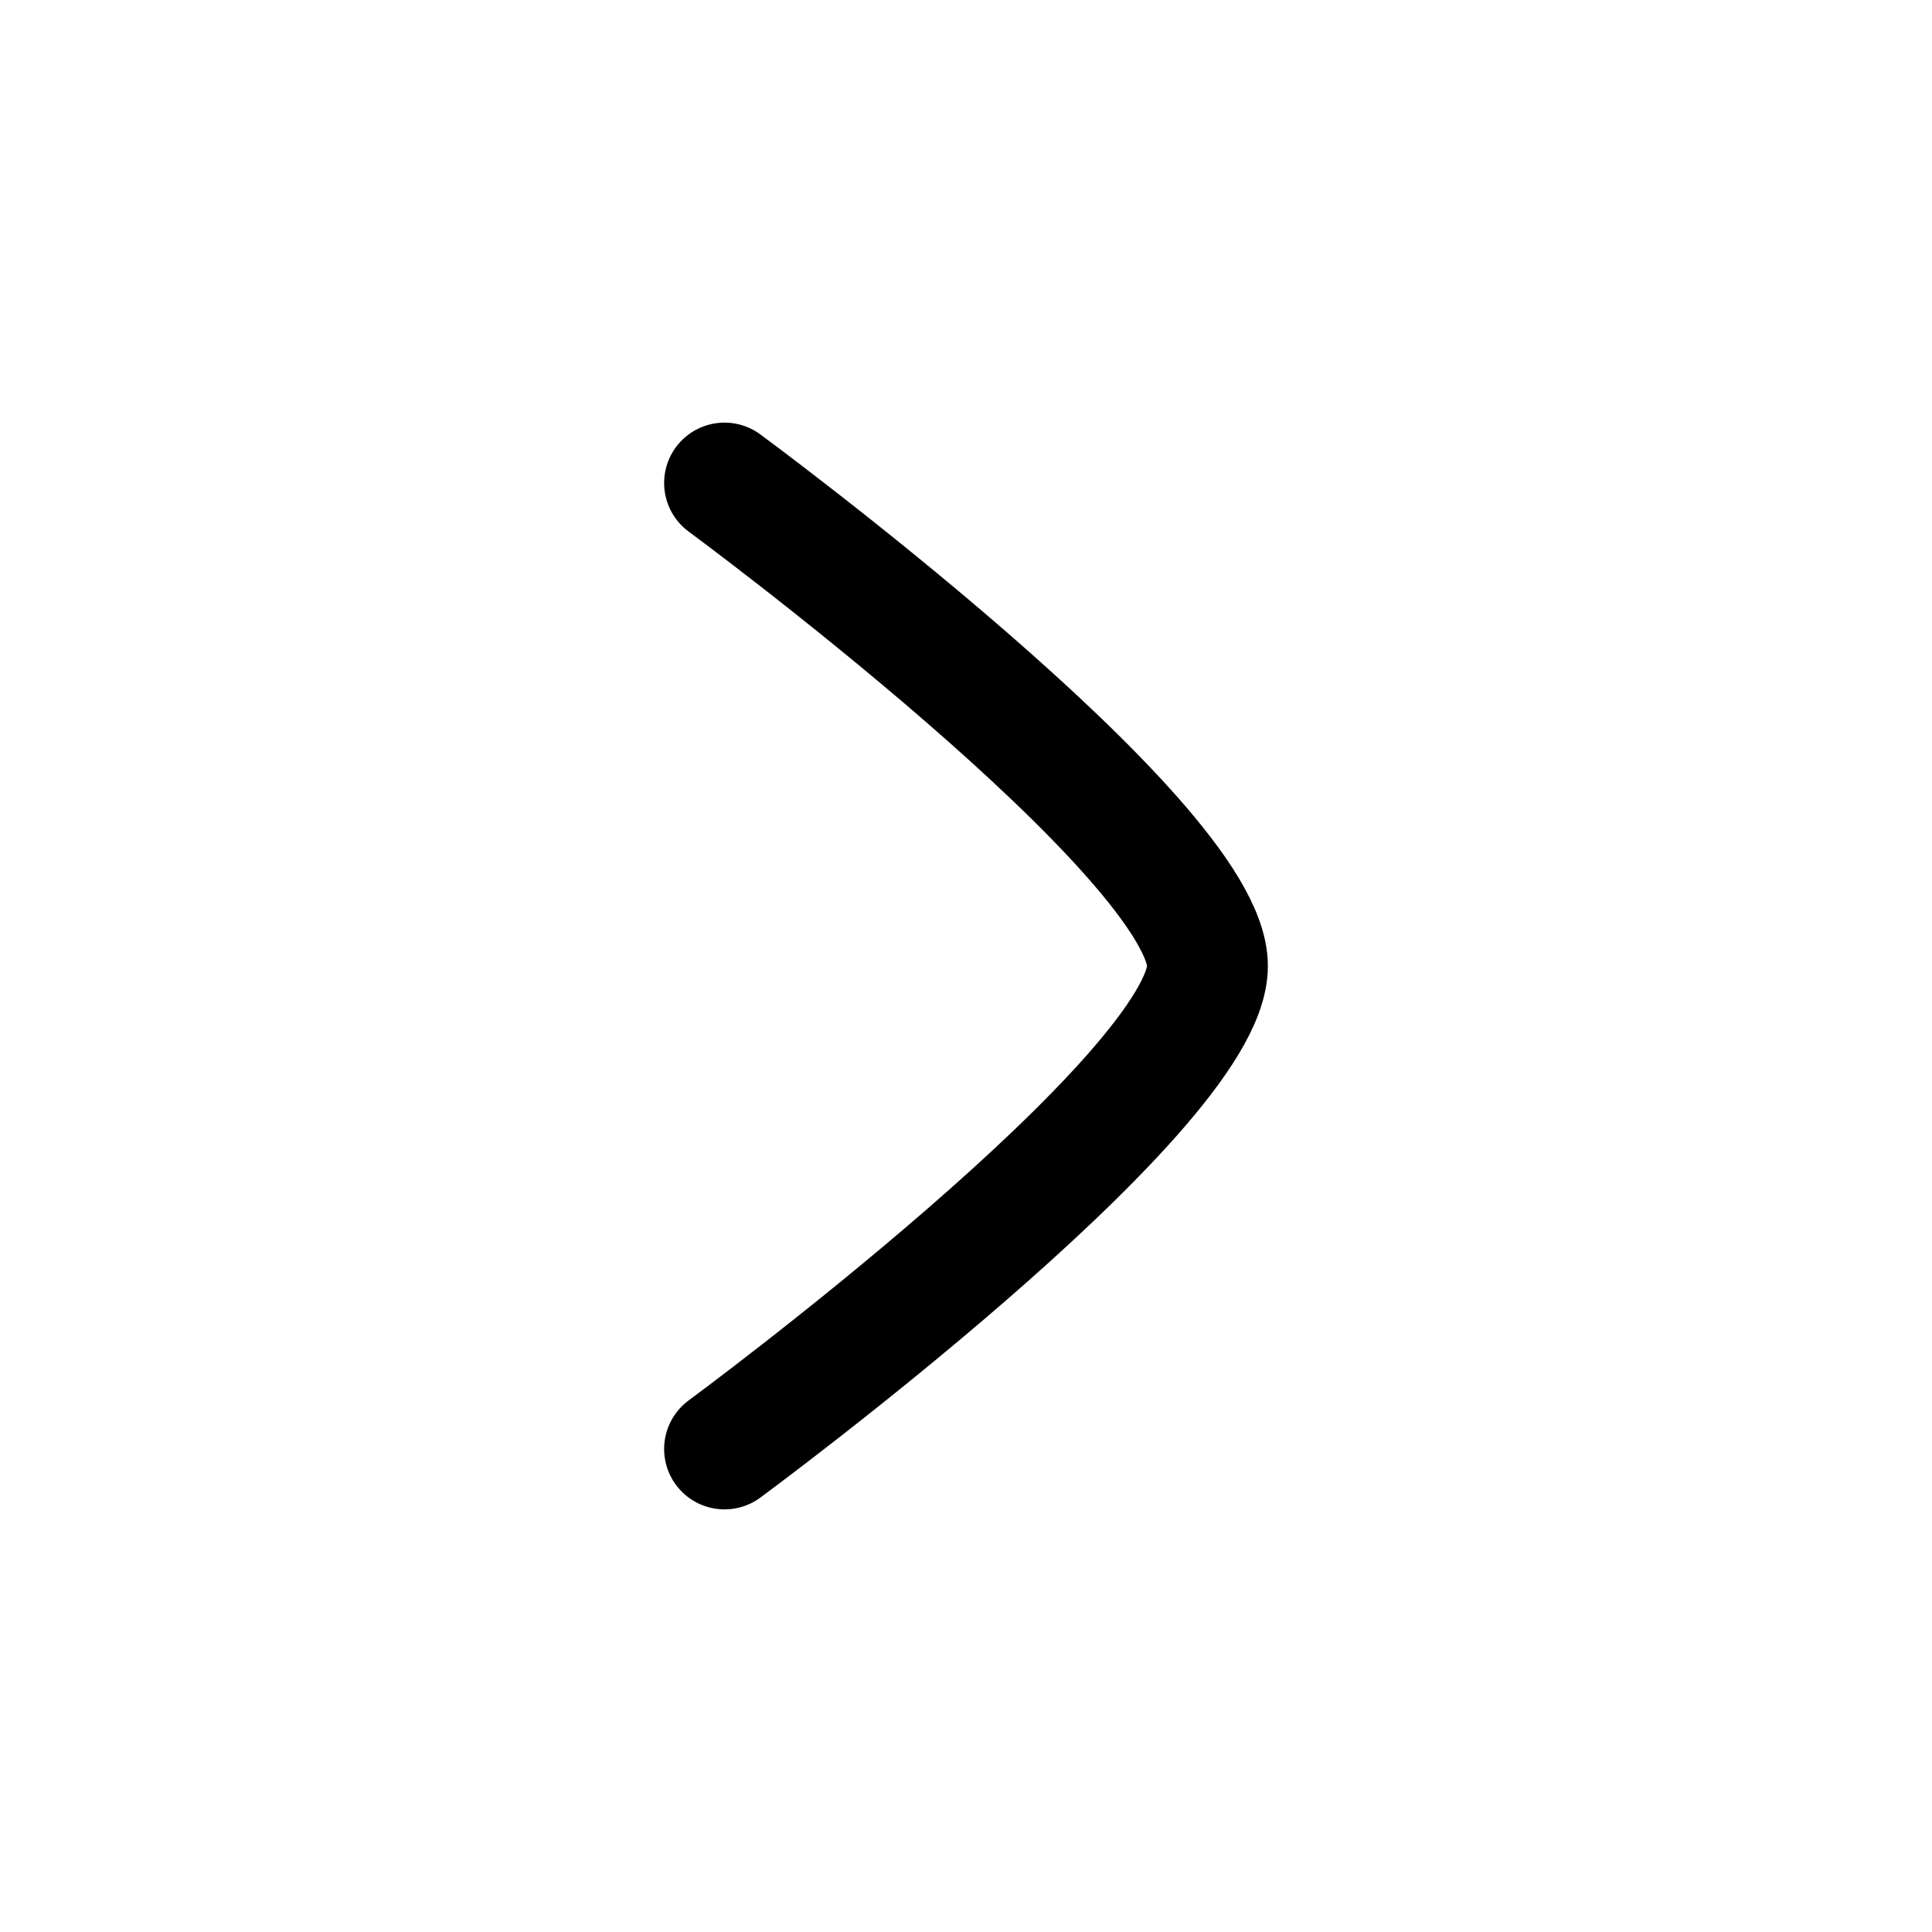
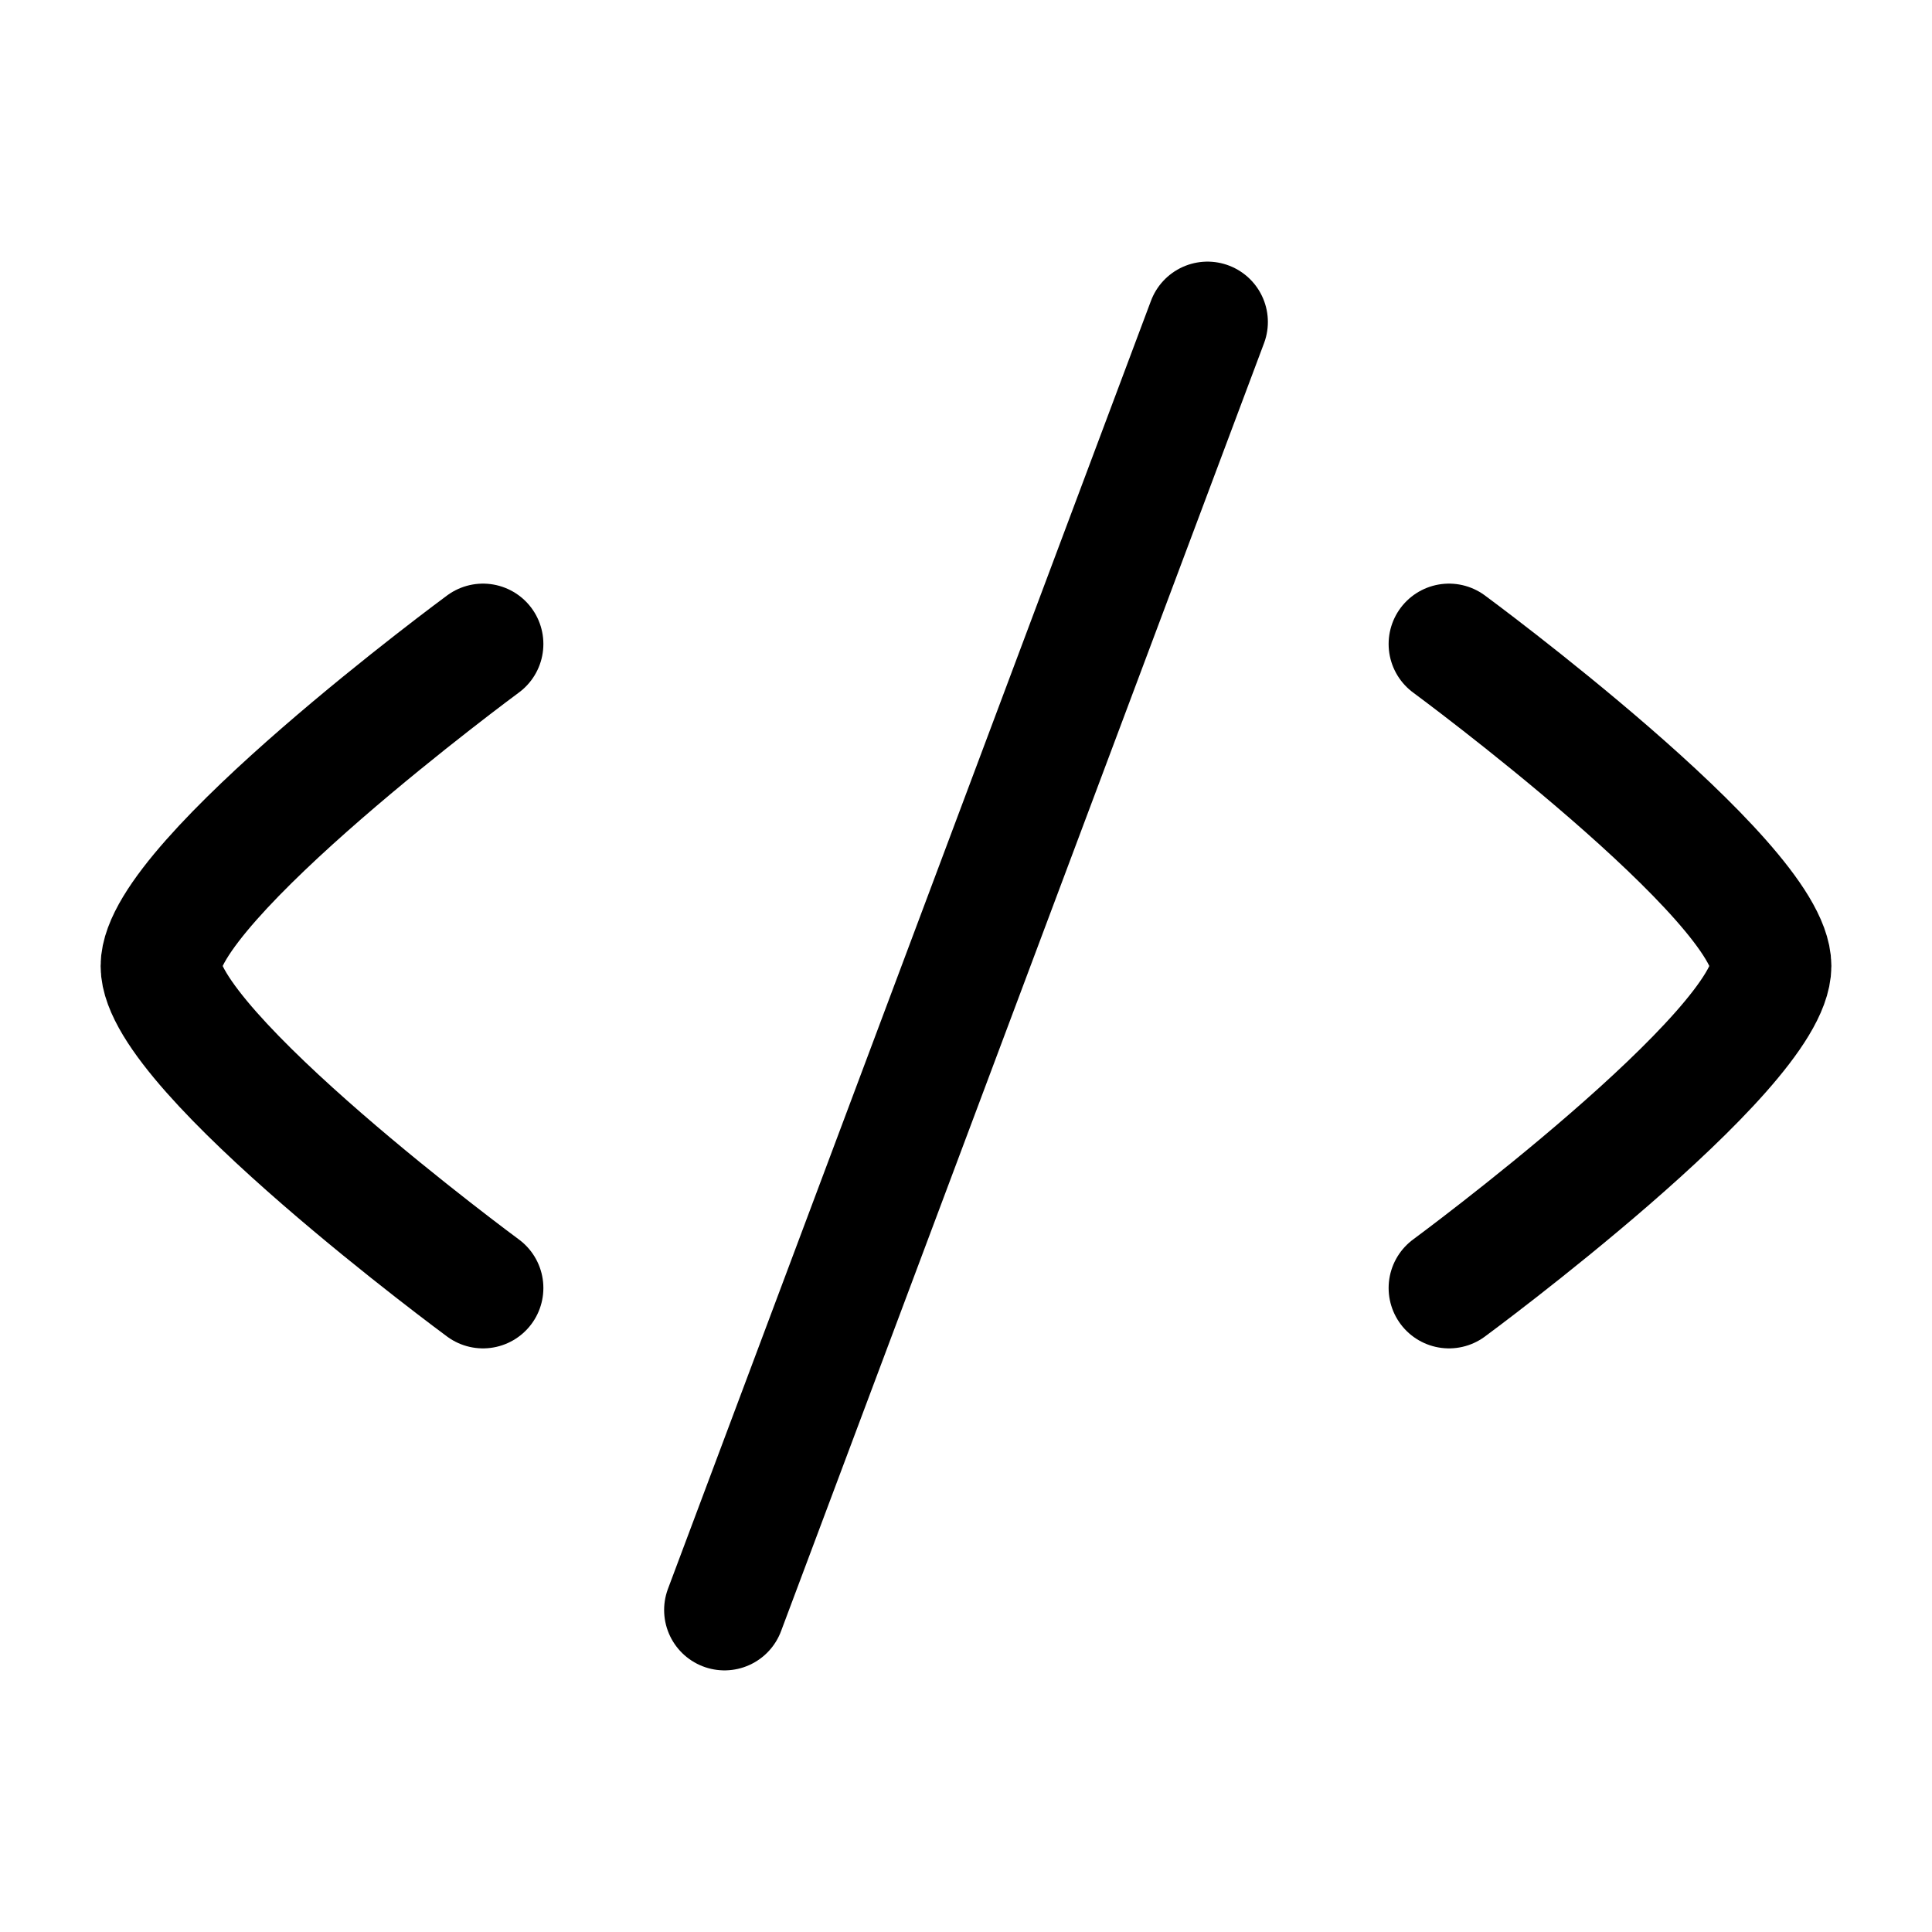
<svg xmlns="http://www.w3.org/2000/svg" viewBox="0 0 24 24" width="24" height="24" color="currentColor" fill="none" stroke="currentColor" stroke-width="1.5" stroke-linecap="round" stroke-linejoin="round">
-   <path d="M9 6C9 6 15 10.419 15 12C15 13.581 9 18 9 18" />
+   <path d="M15 4L9 20" />
+   <path d="M6 16C6 16 2 13.054 2 12C2 10.946 6 8 6 8" />
+   <path d="M18 8C18 8 22 10.946 22 12C22 13.054 18 16 18 16" />
</svg>
